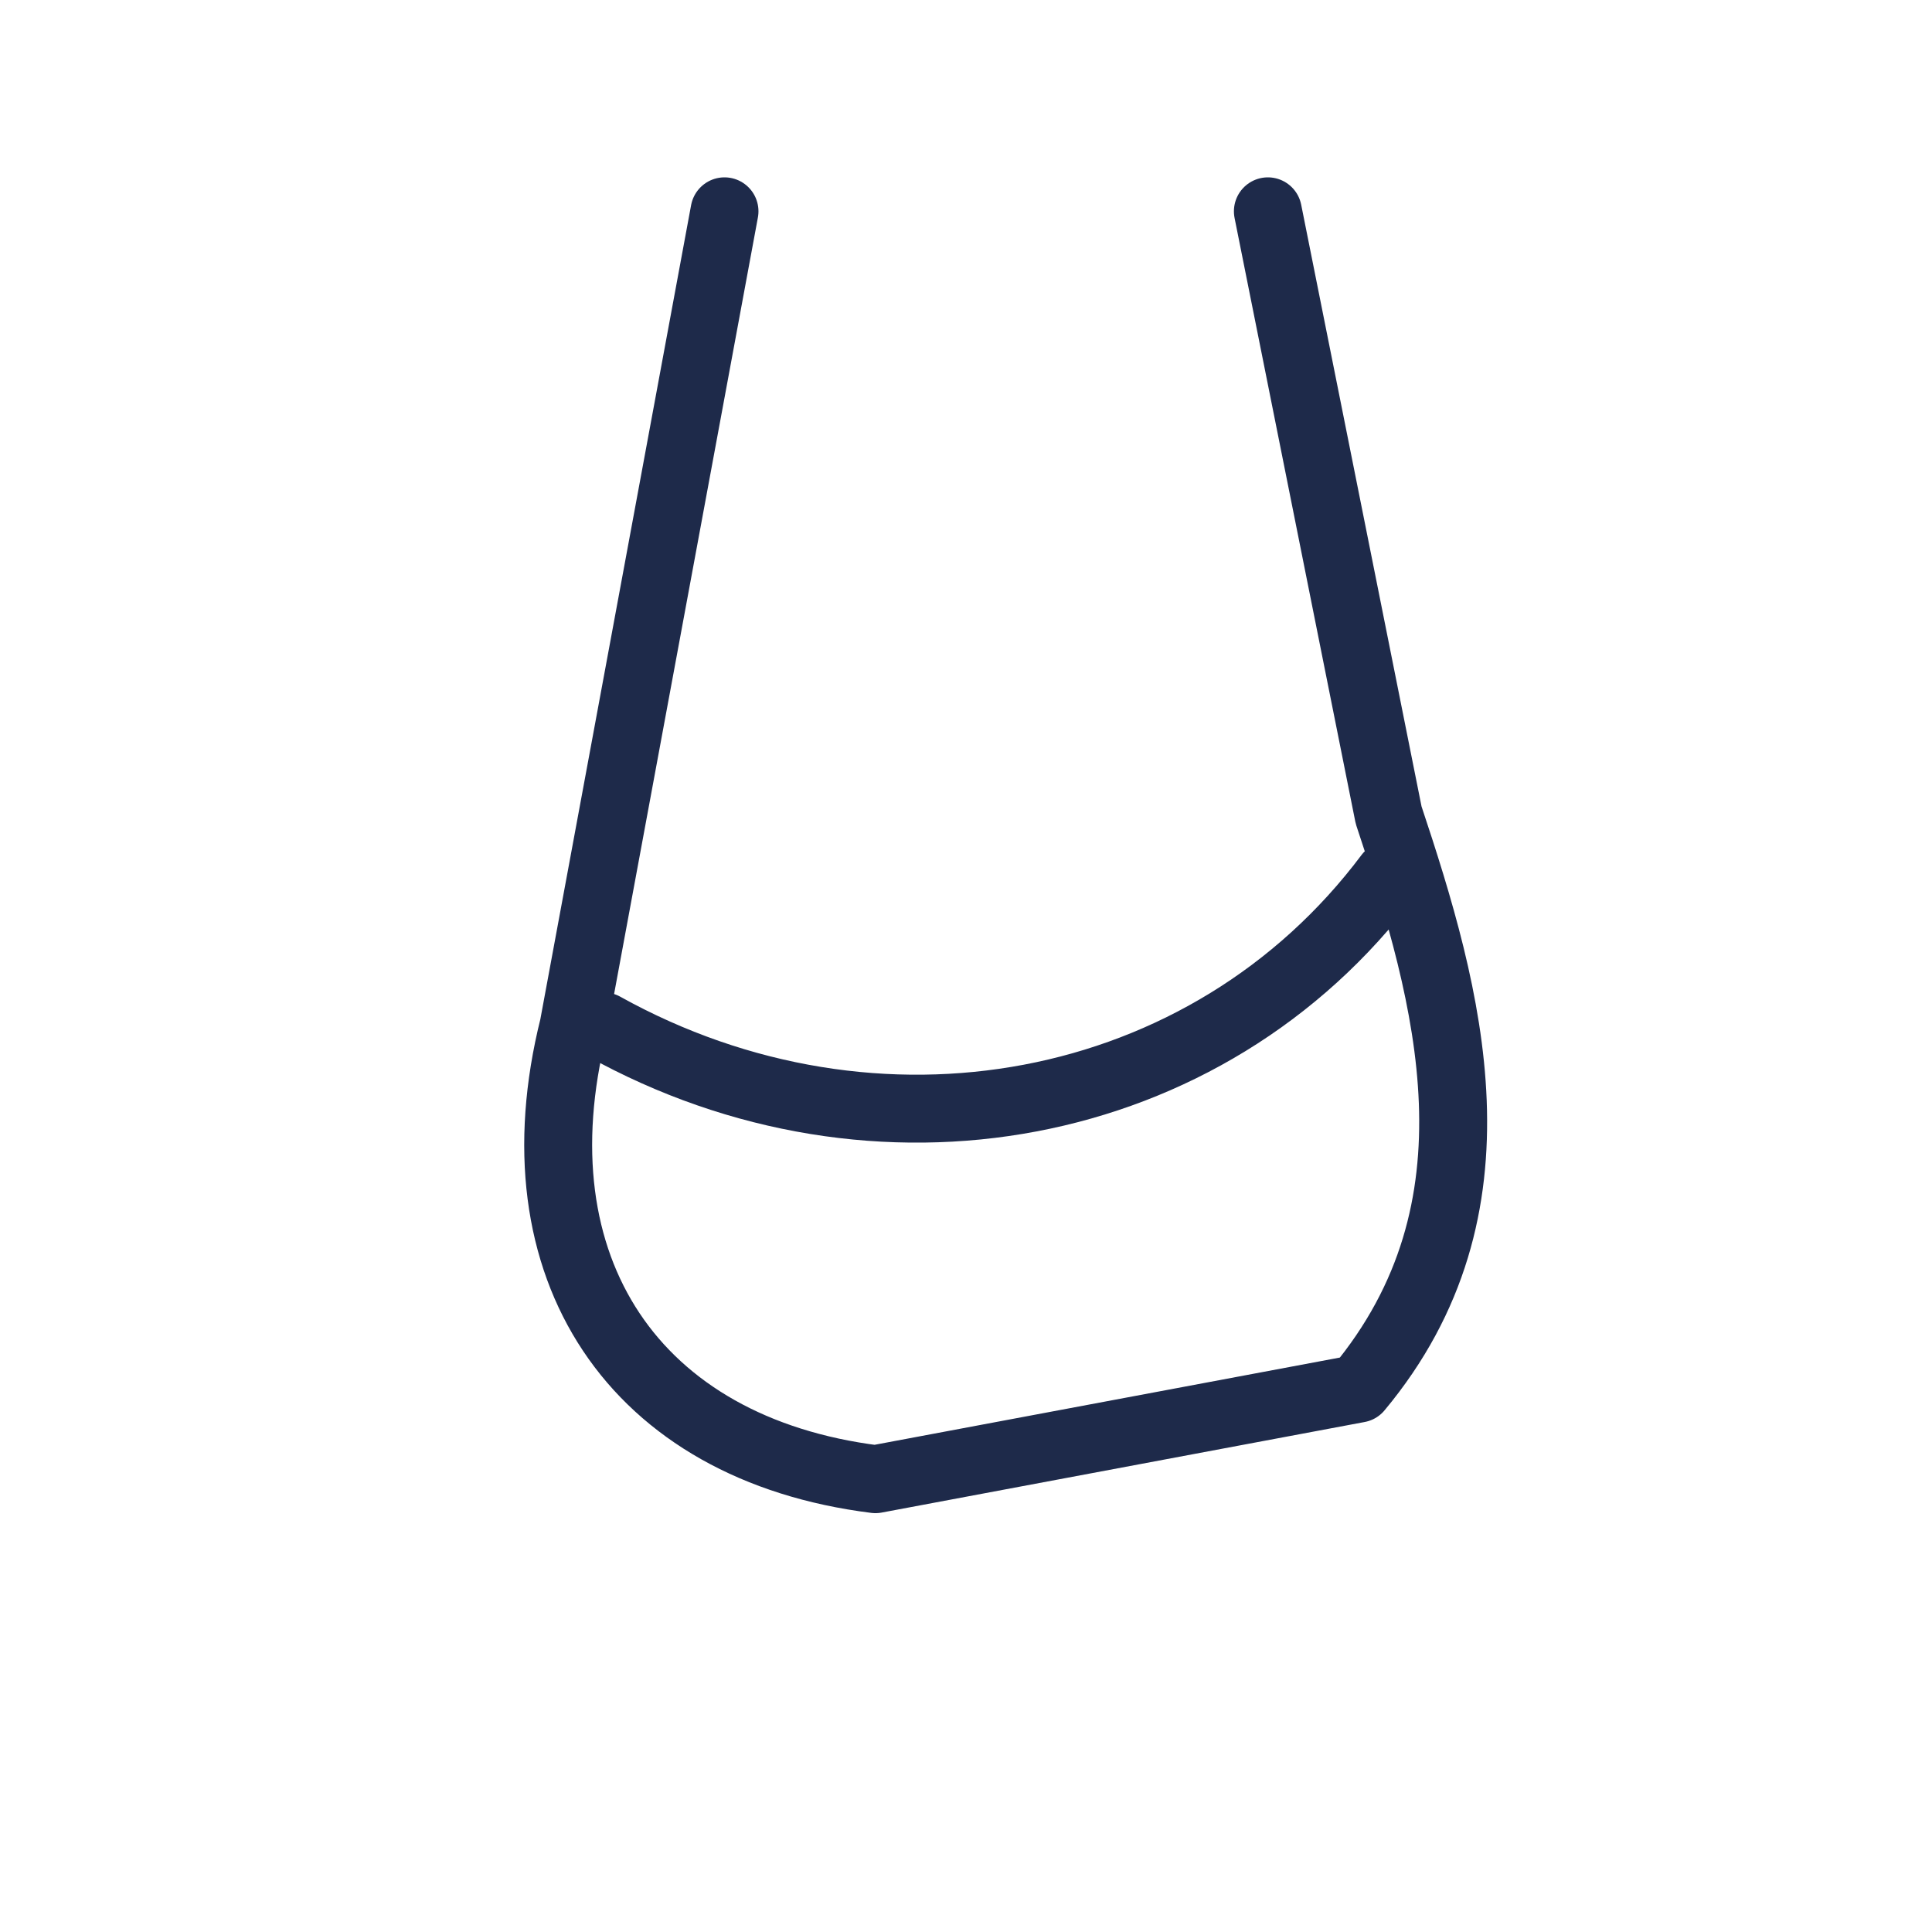
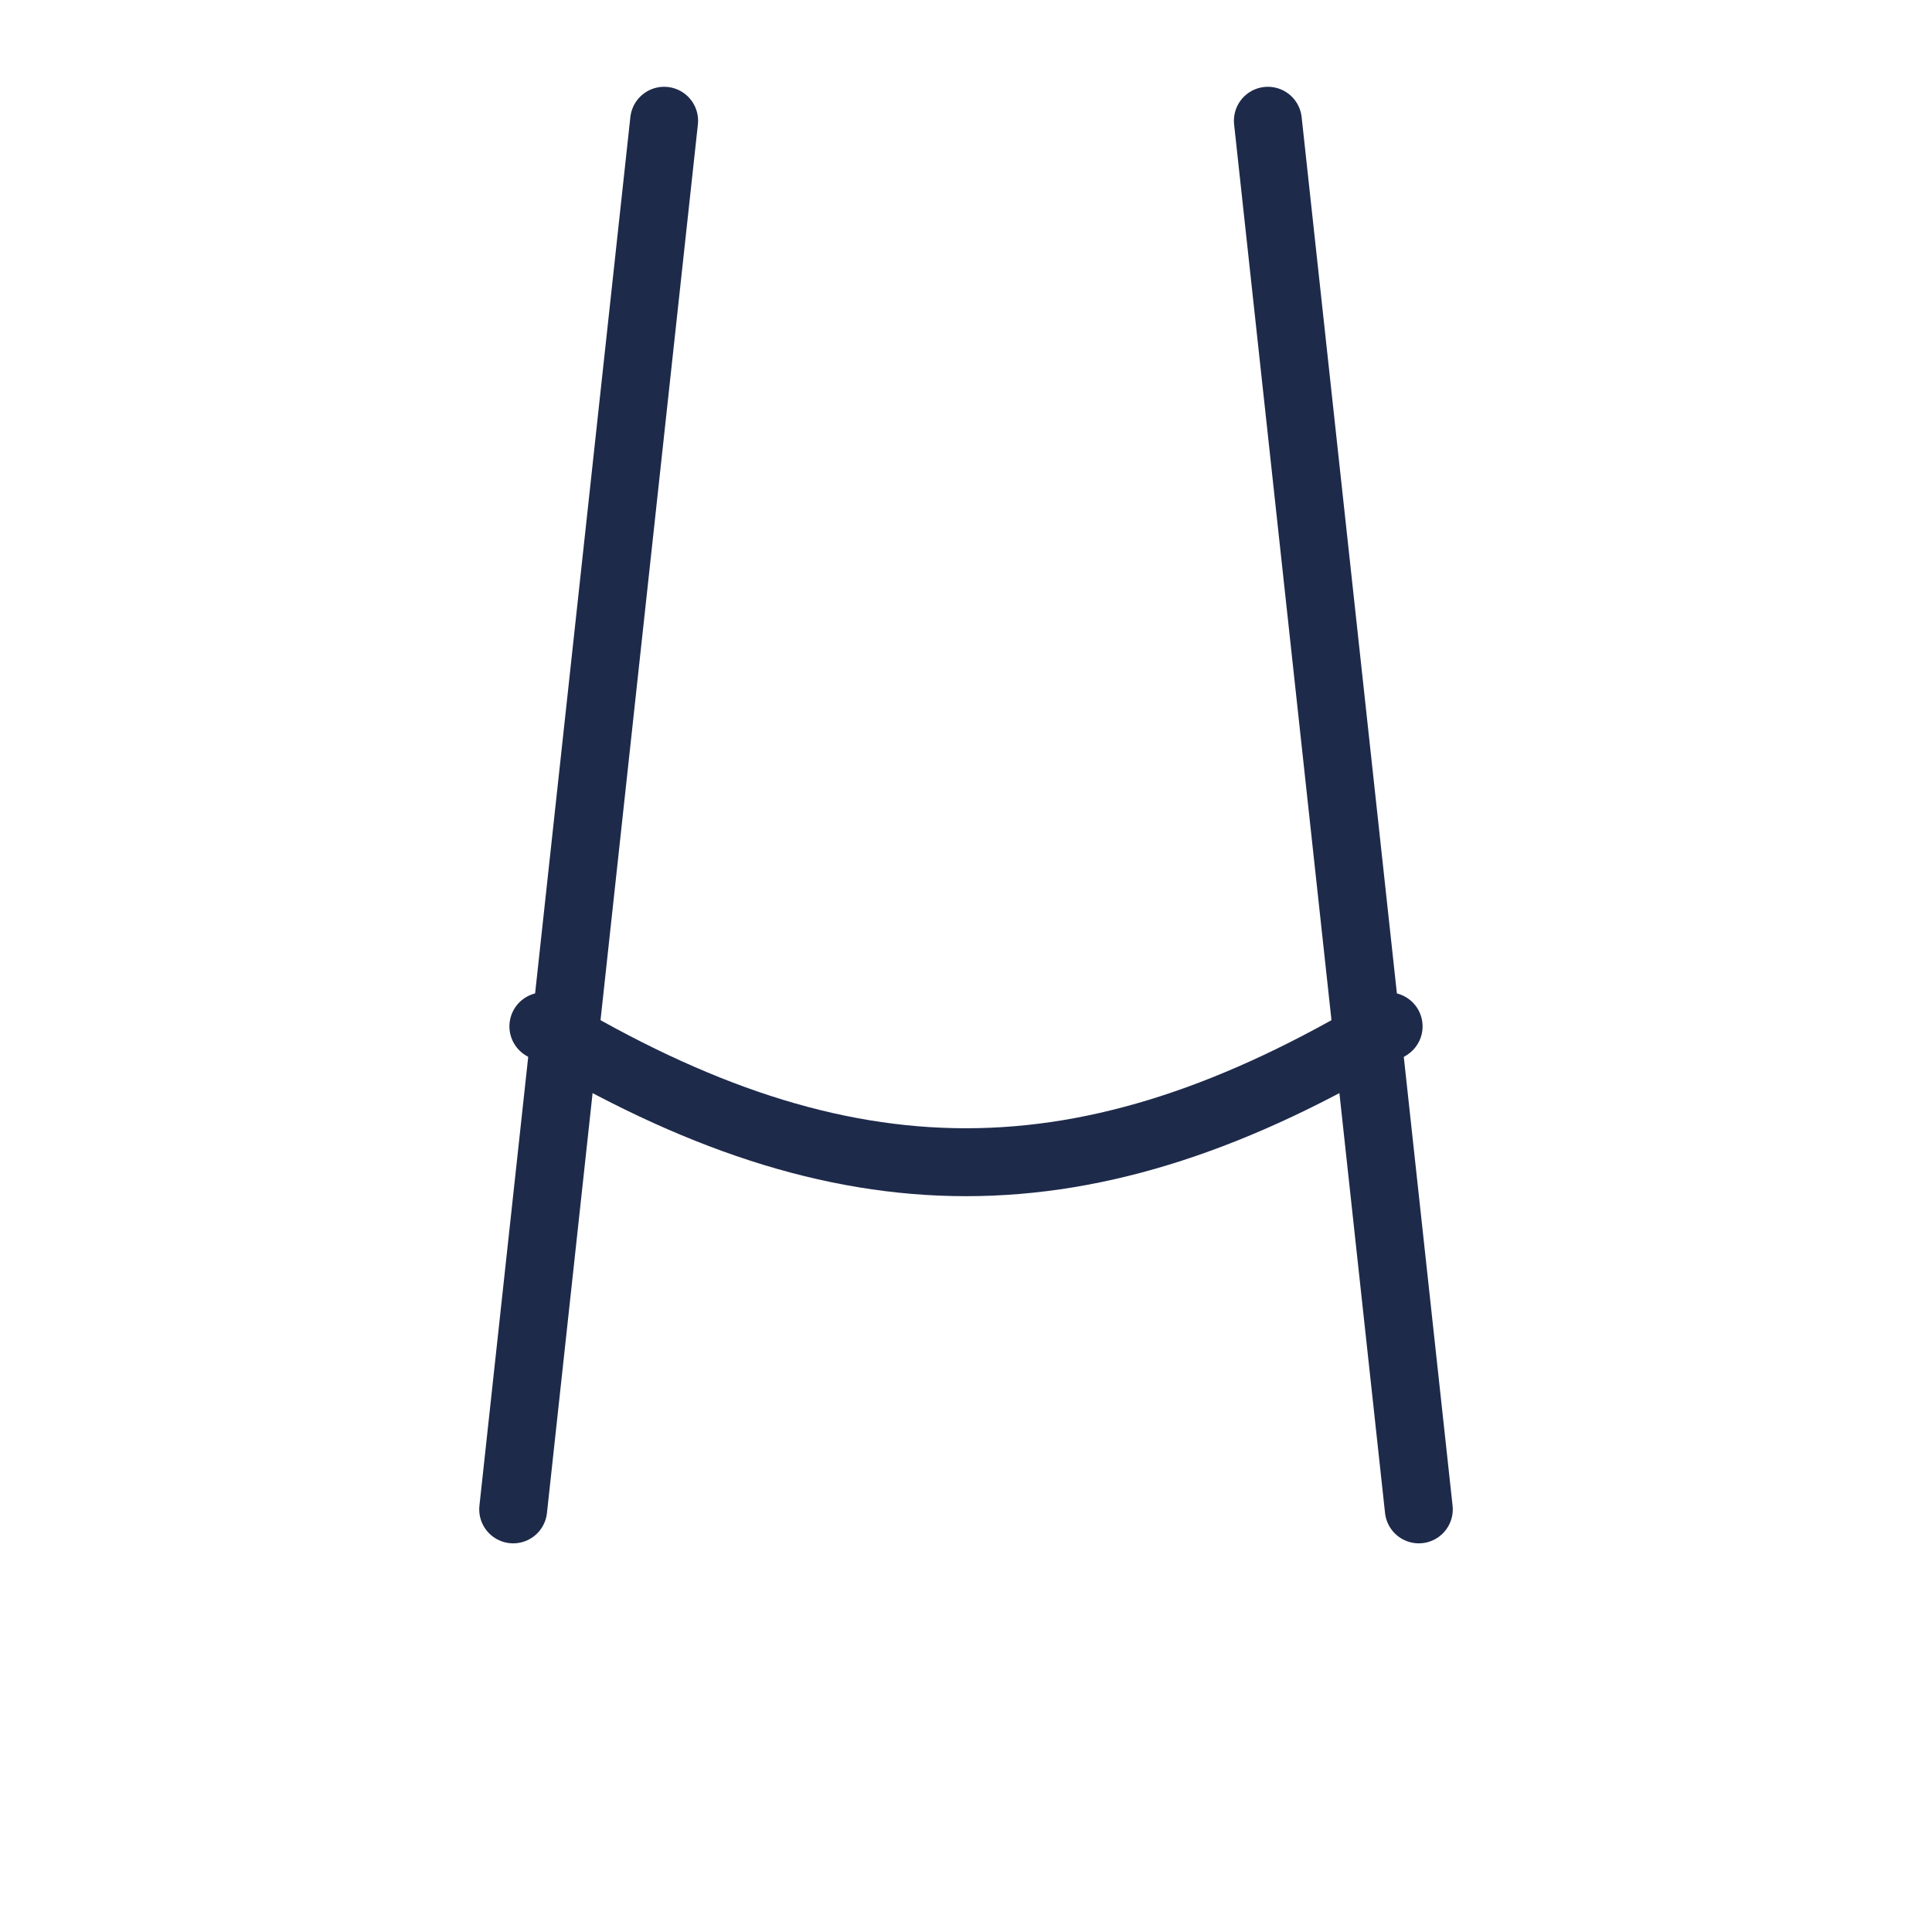
<svg xmlns="http://www.w3.org/2000/svg" viewBox="0 0 64 64" fill="none" stroke="#1E2A4A" stroke-width="2.25" stroke-linecap="round" stroke-linejoin="round">
-   <path d="M24 7 19 34c-2 8 2 14 10 15l16-3c5-6 3-13 1-19L42 7" />
-   <path d="M20 34c9 5 20 3 26-5" />
+   <path d="M22 4 17 50" />
+   <path d="M42 4 47 50" />
+   <path d="M18 34c10 6 18 6 28 0" />
</svg>
